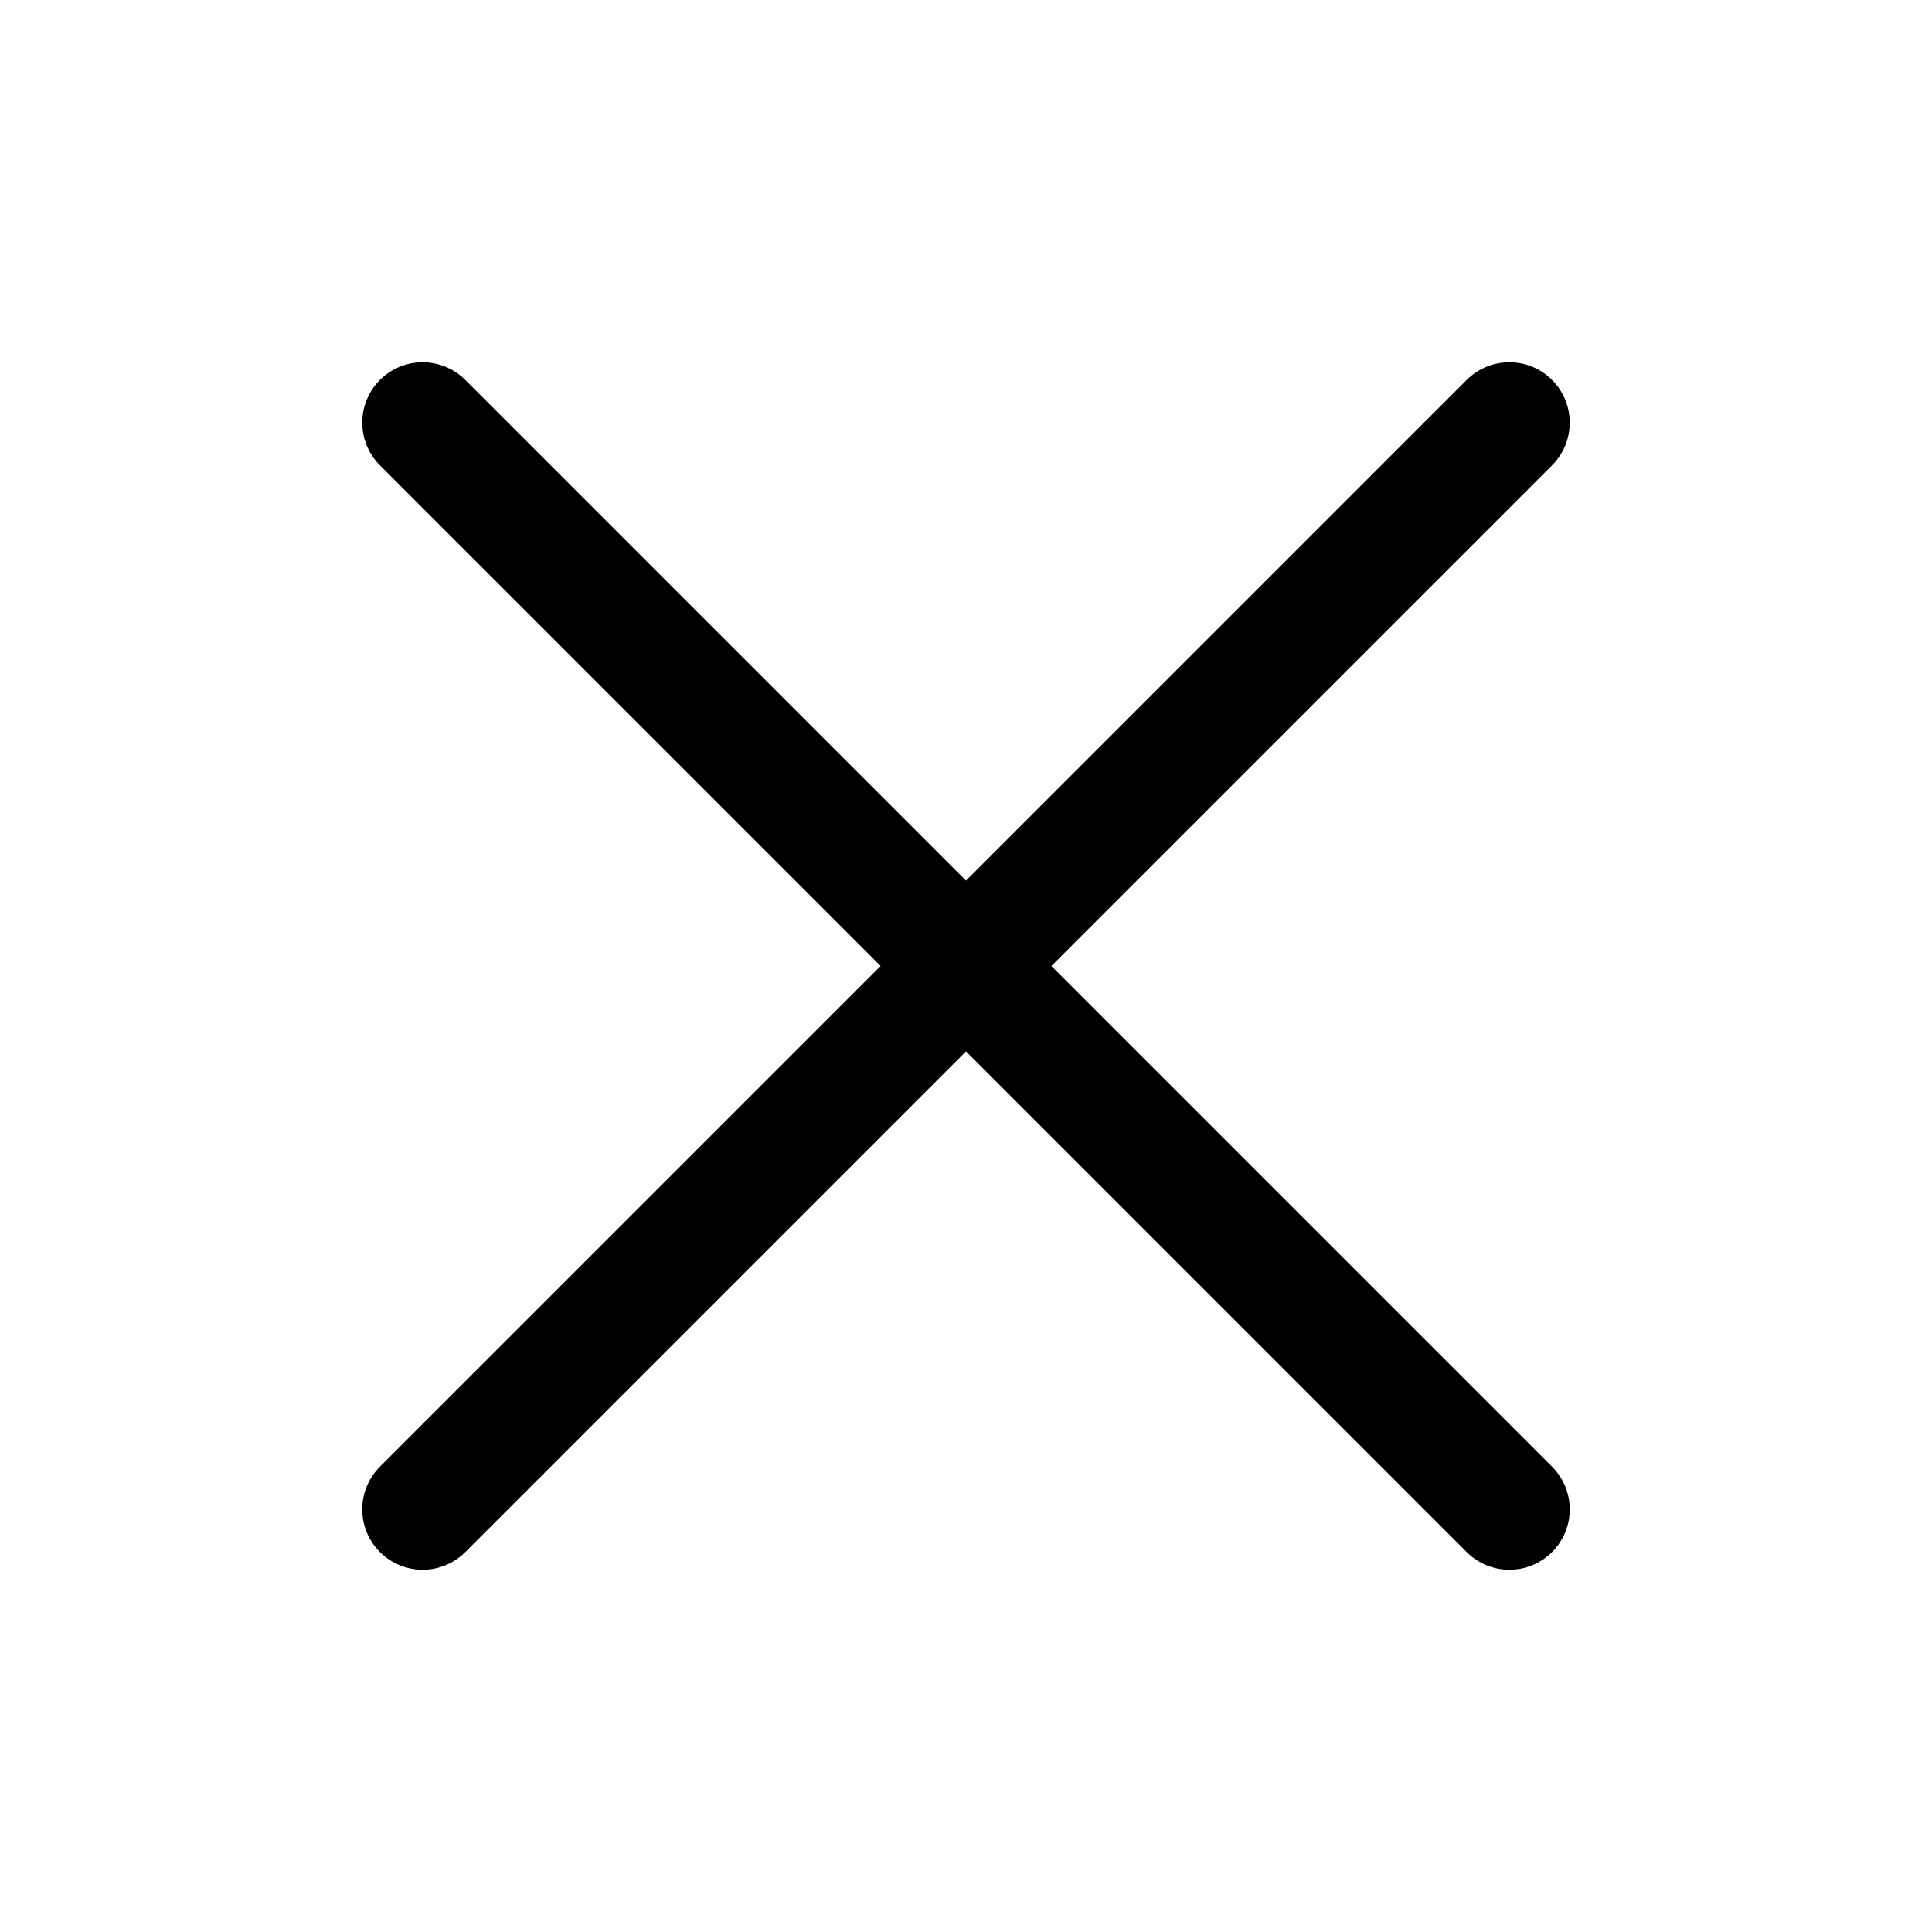
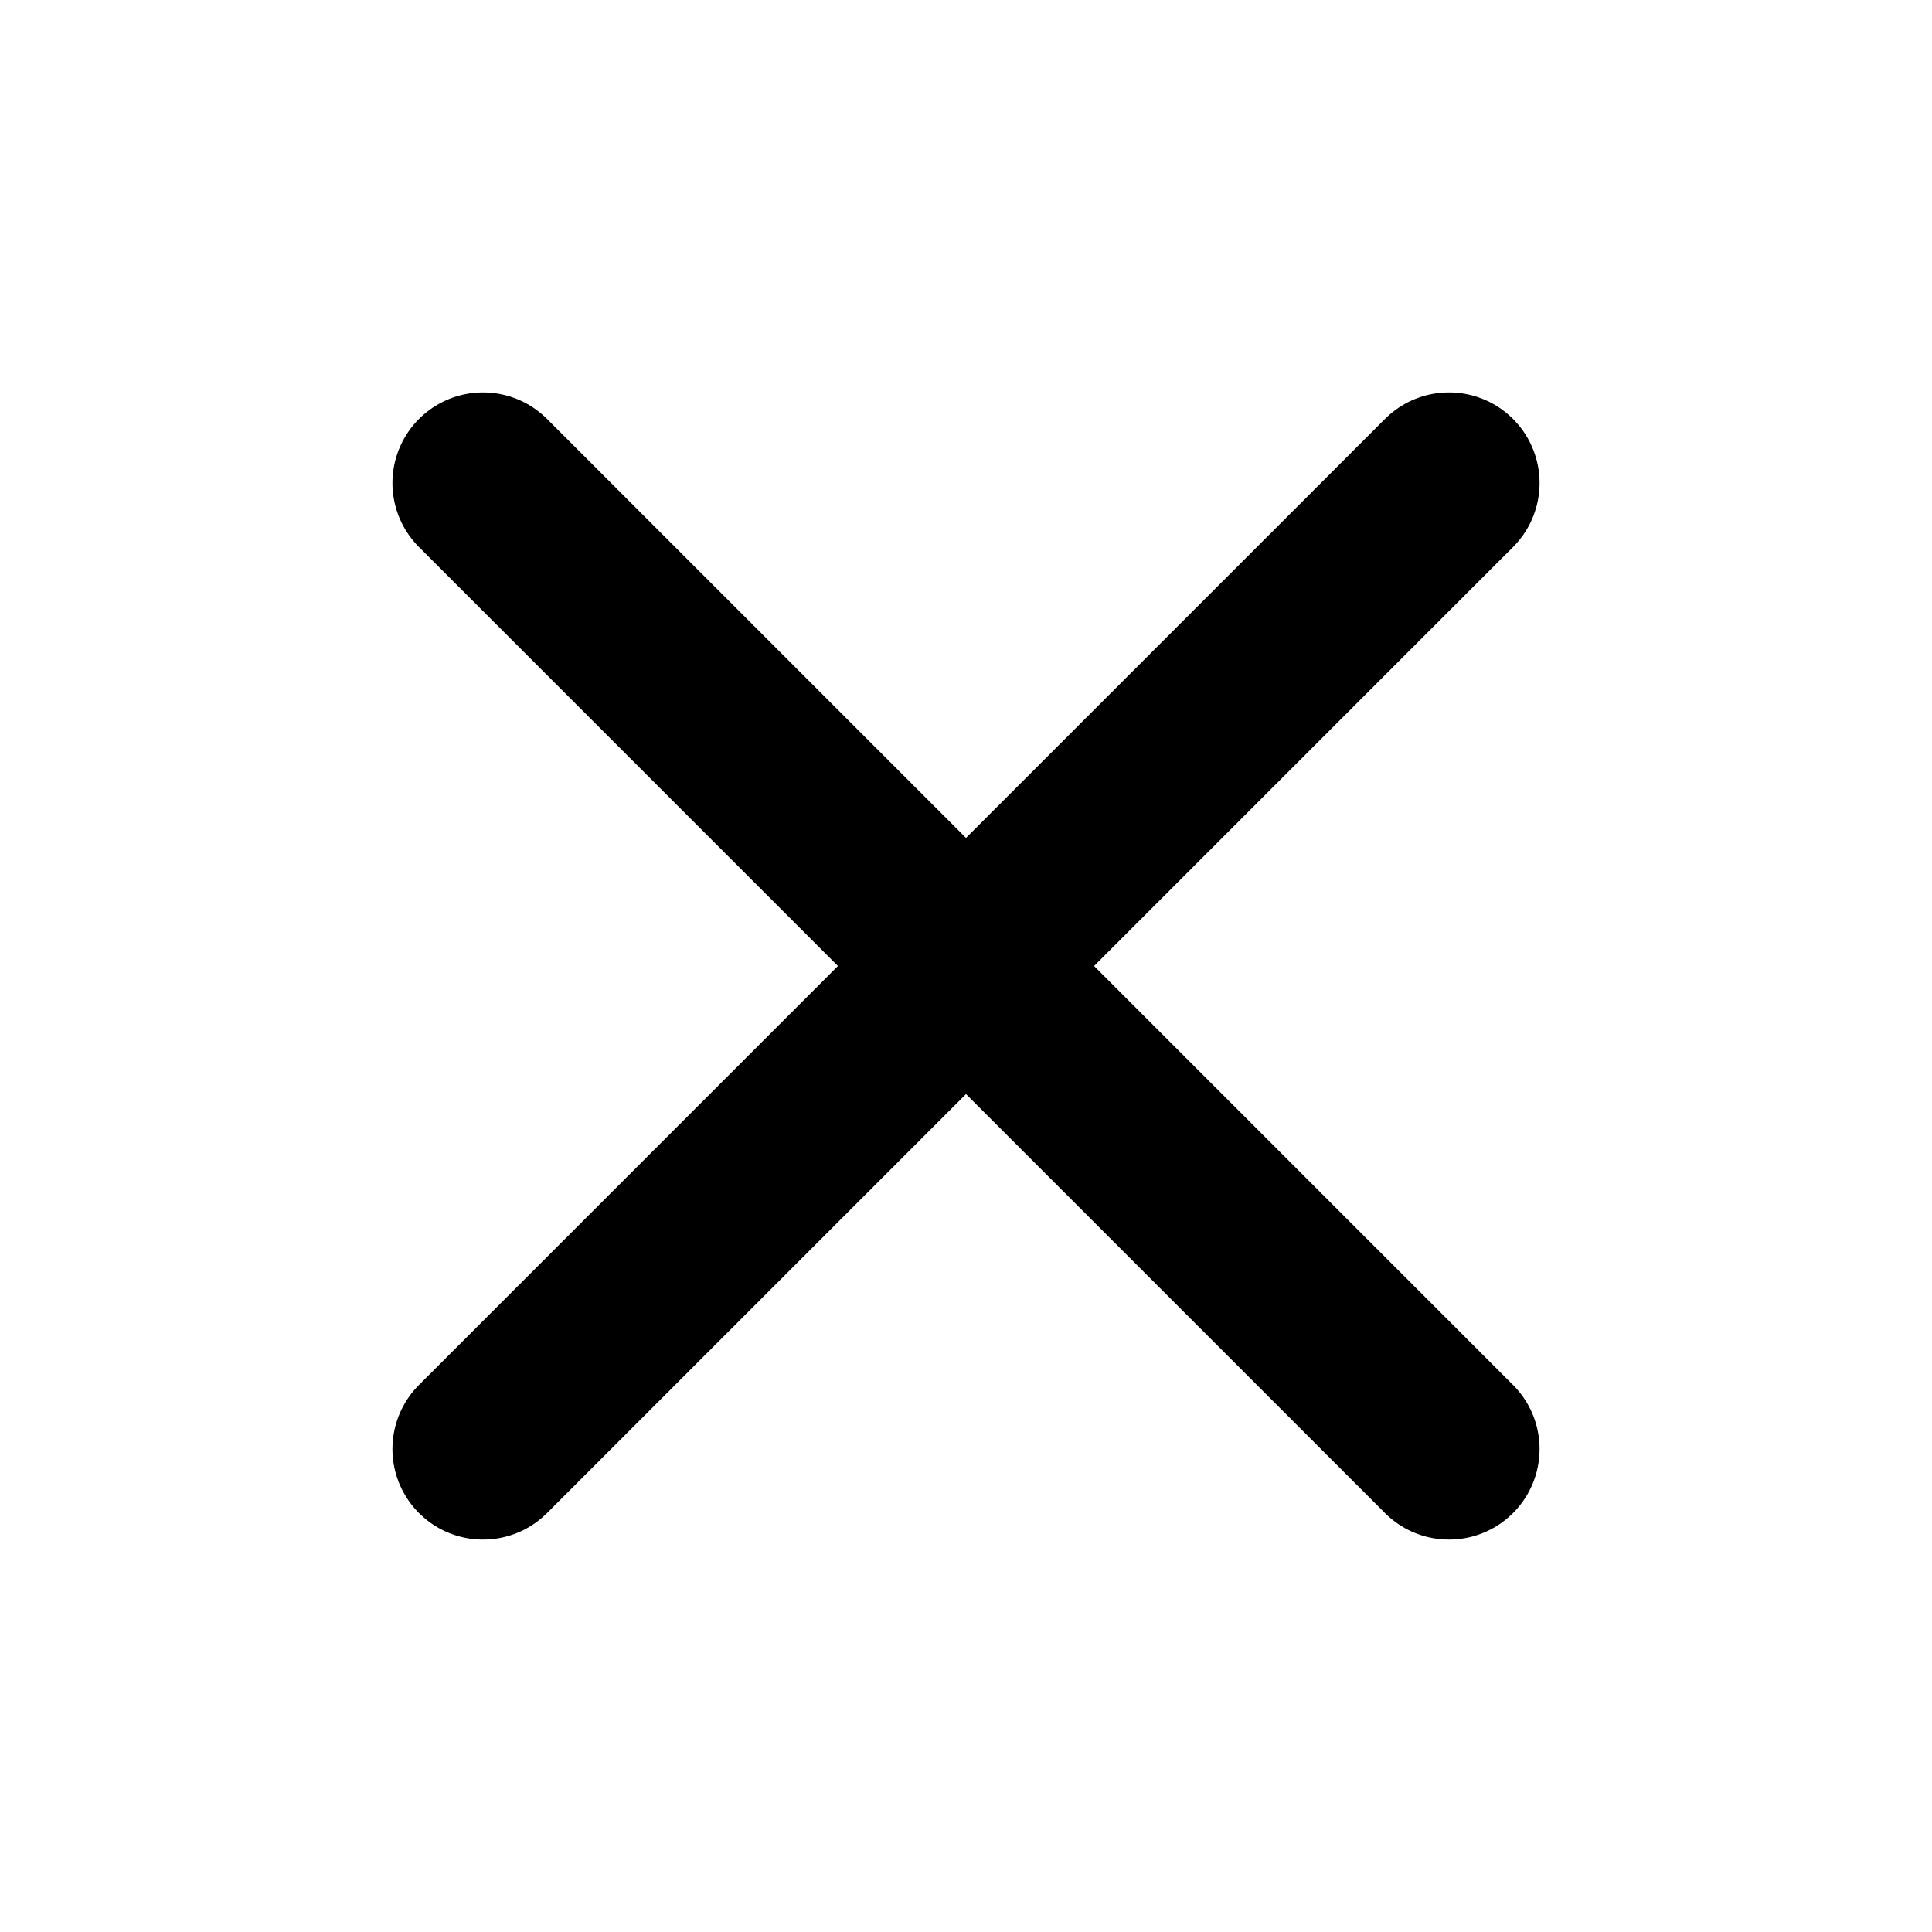
- <svg xmlns="http://www.w3.org/2000/svg" width="16" height="16" viewBox="0 0 16 16" fill="none">
-   <path d="M3.5 3.5L12.5 12.5M12.5 3.5L3.5 12.5" stroke="currentColor" stroke-linecap="round" />
+ <svg xmlns="http://www.w3.org/2000/svg" width="16" height="16" viewBox="0 0 16 16" fill="none" stroke="currentColor" stroke-width="1.5" stroke-linecap="round" stroke-linejoin="round">
+   <path d="M4 4l8 8M12 4l-8 8" />
</svg>
